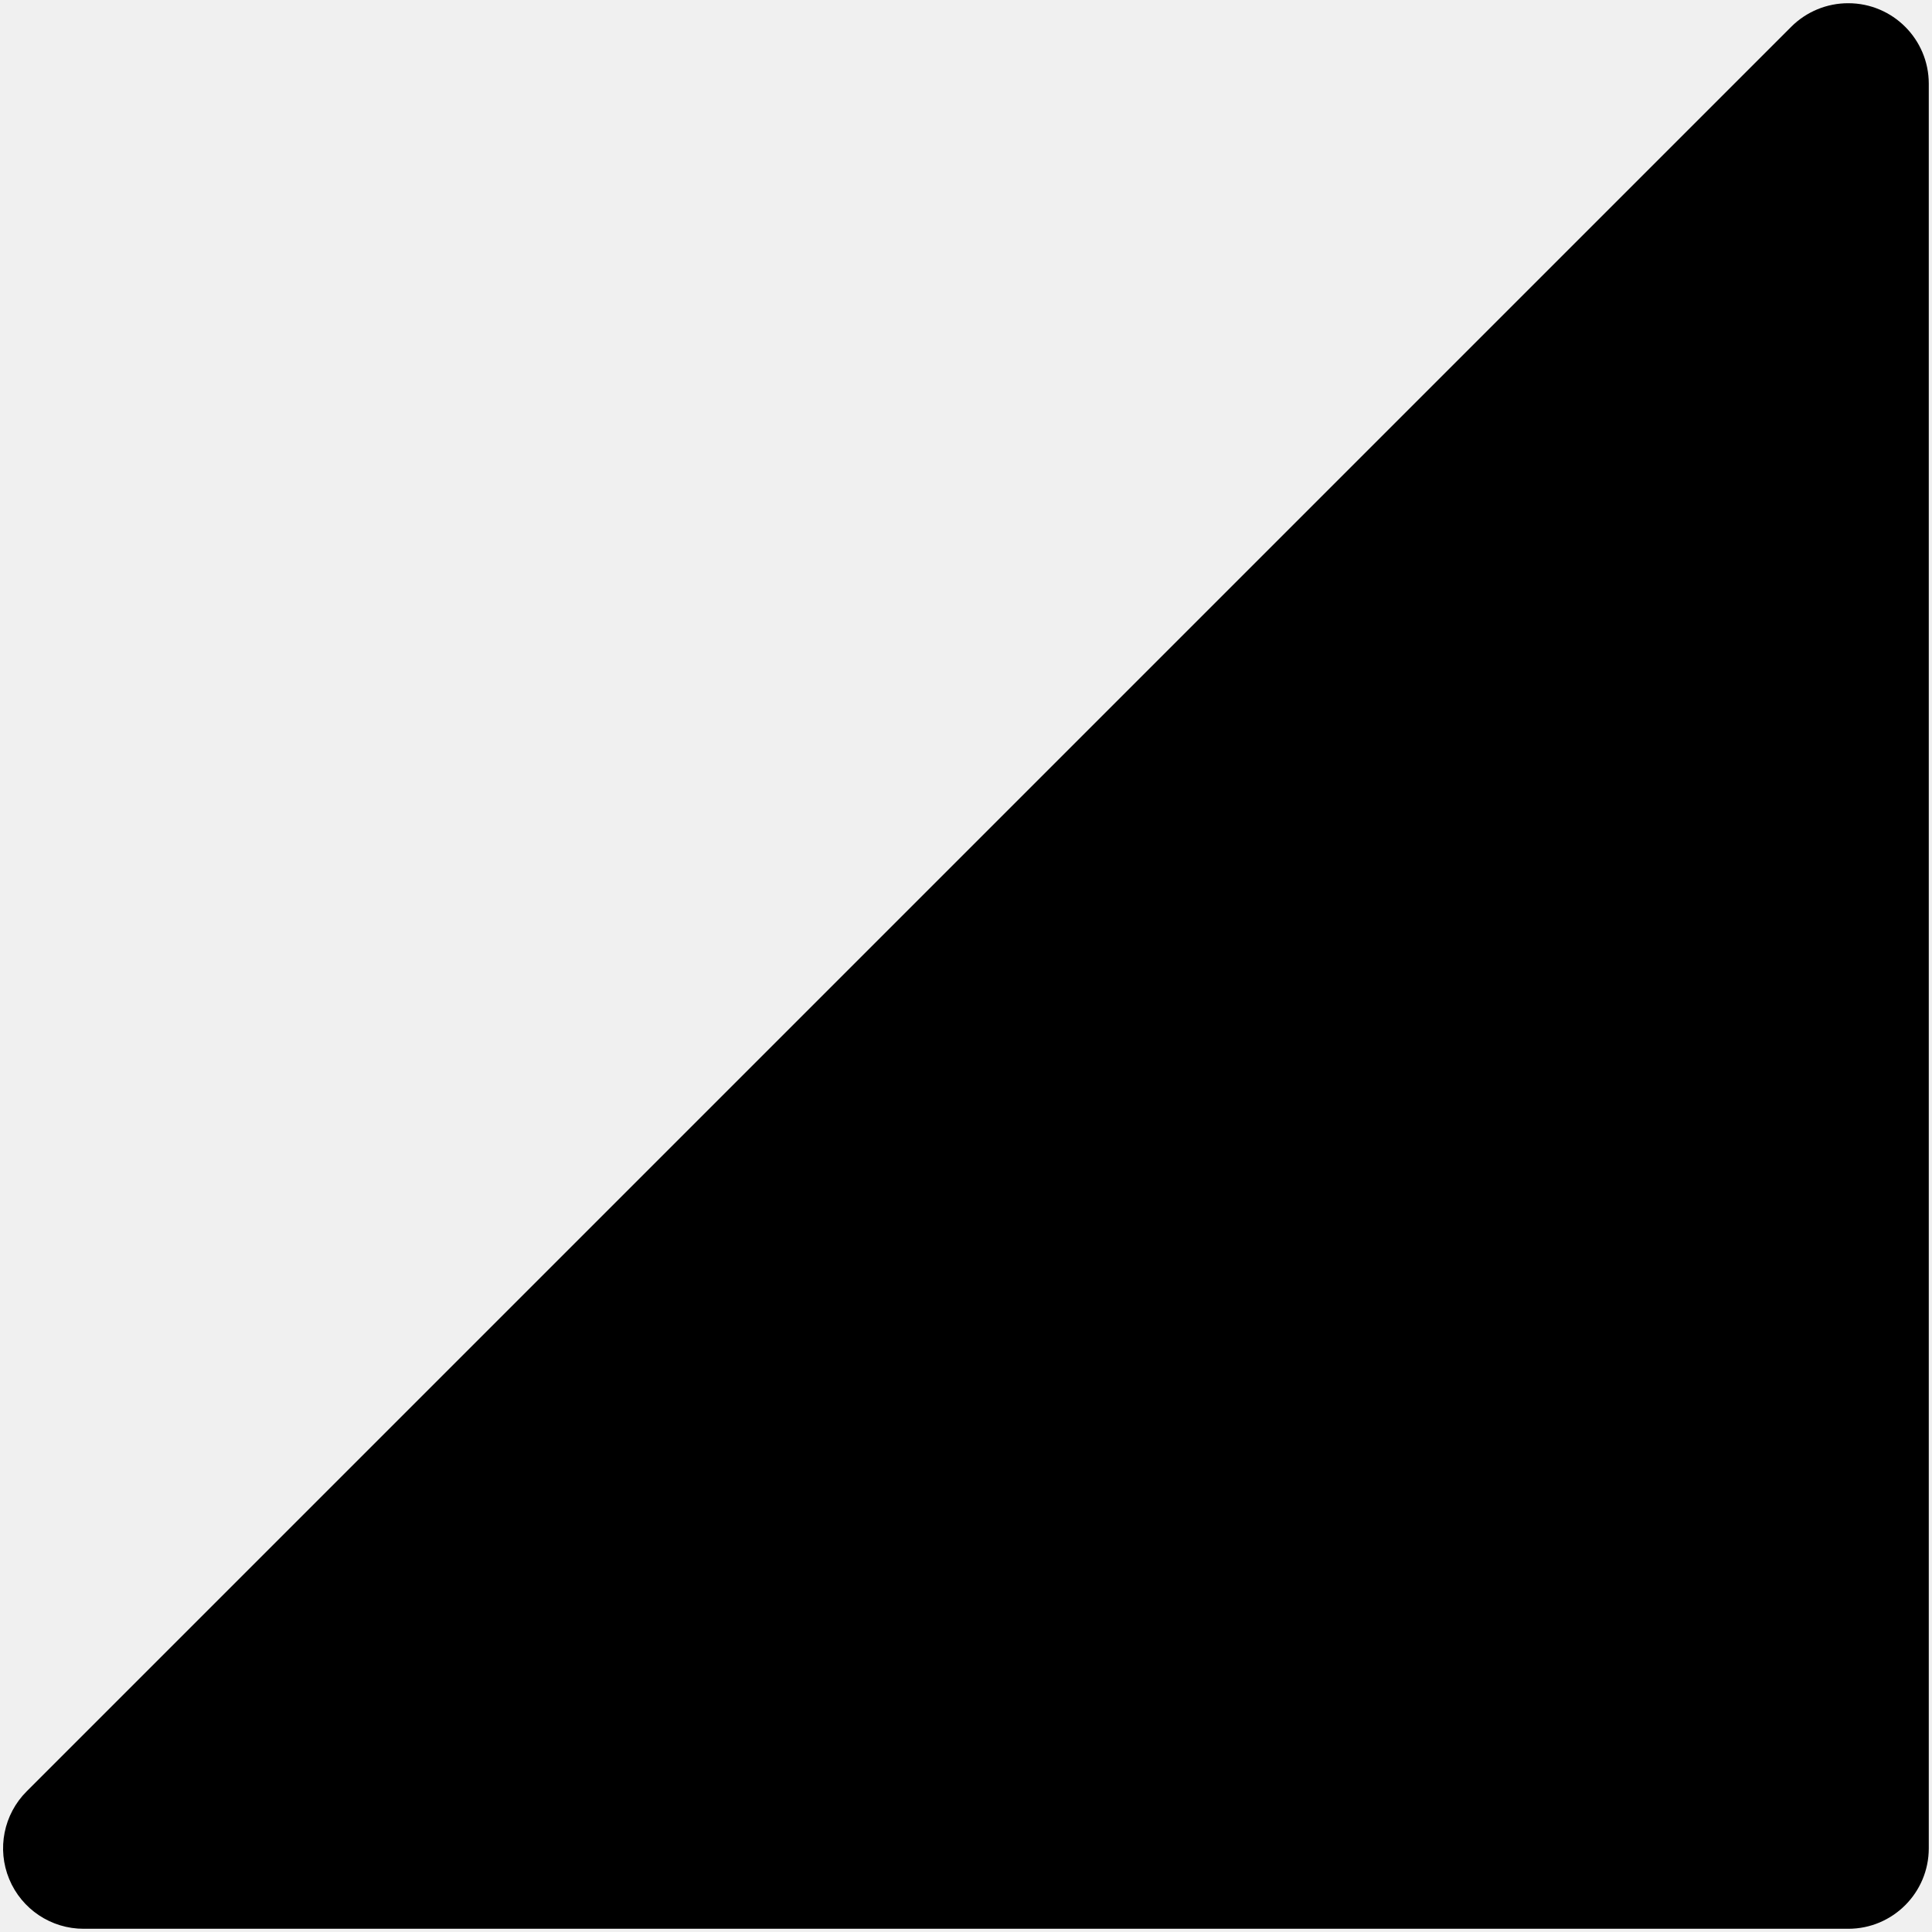
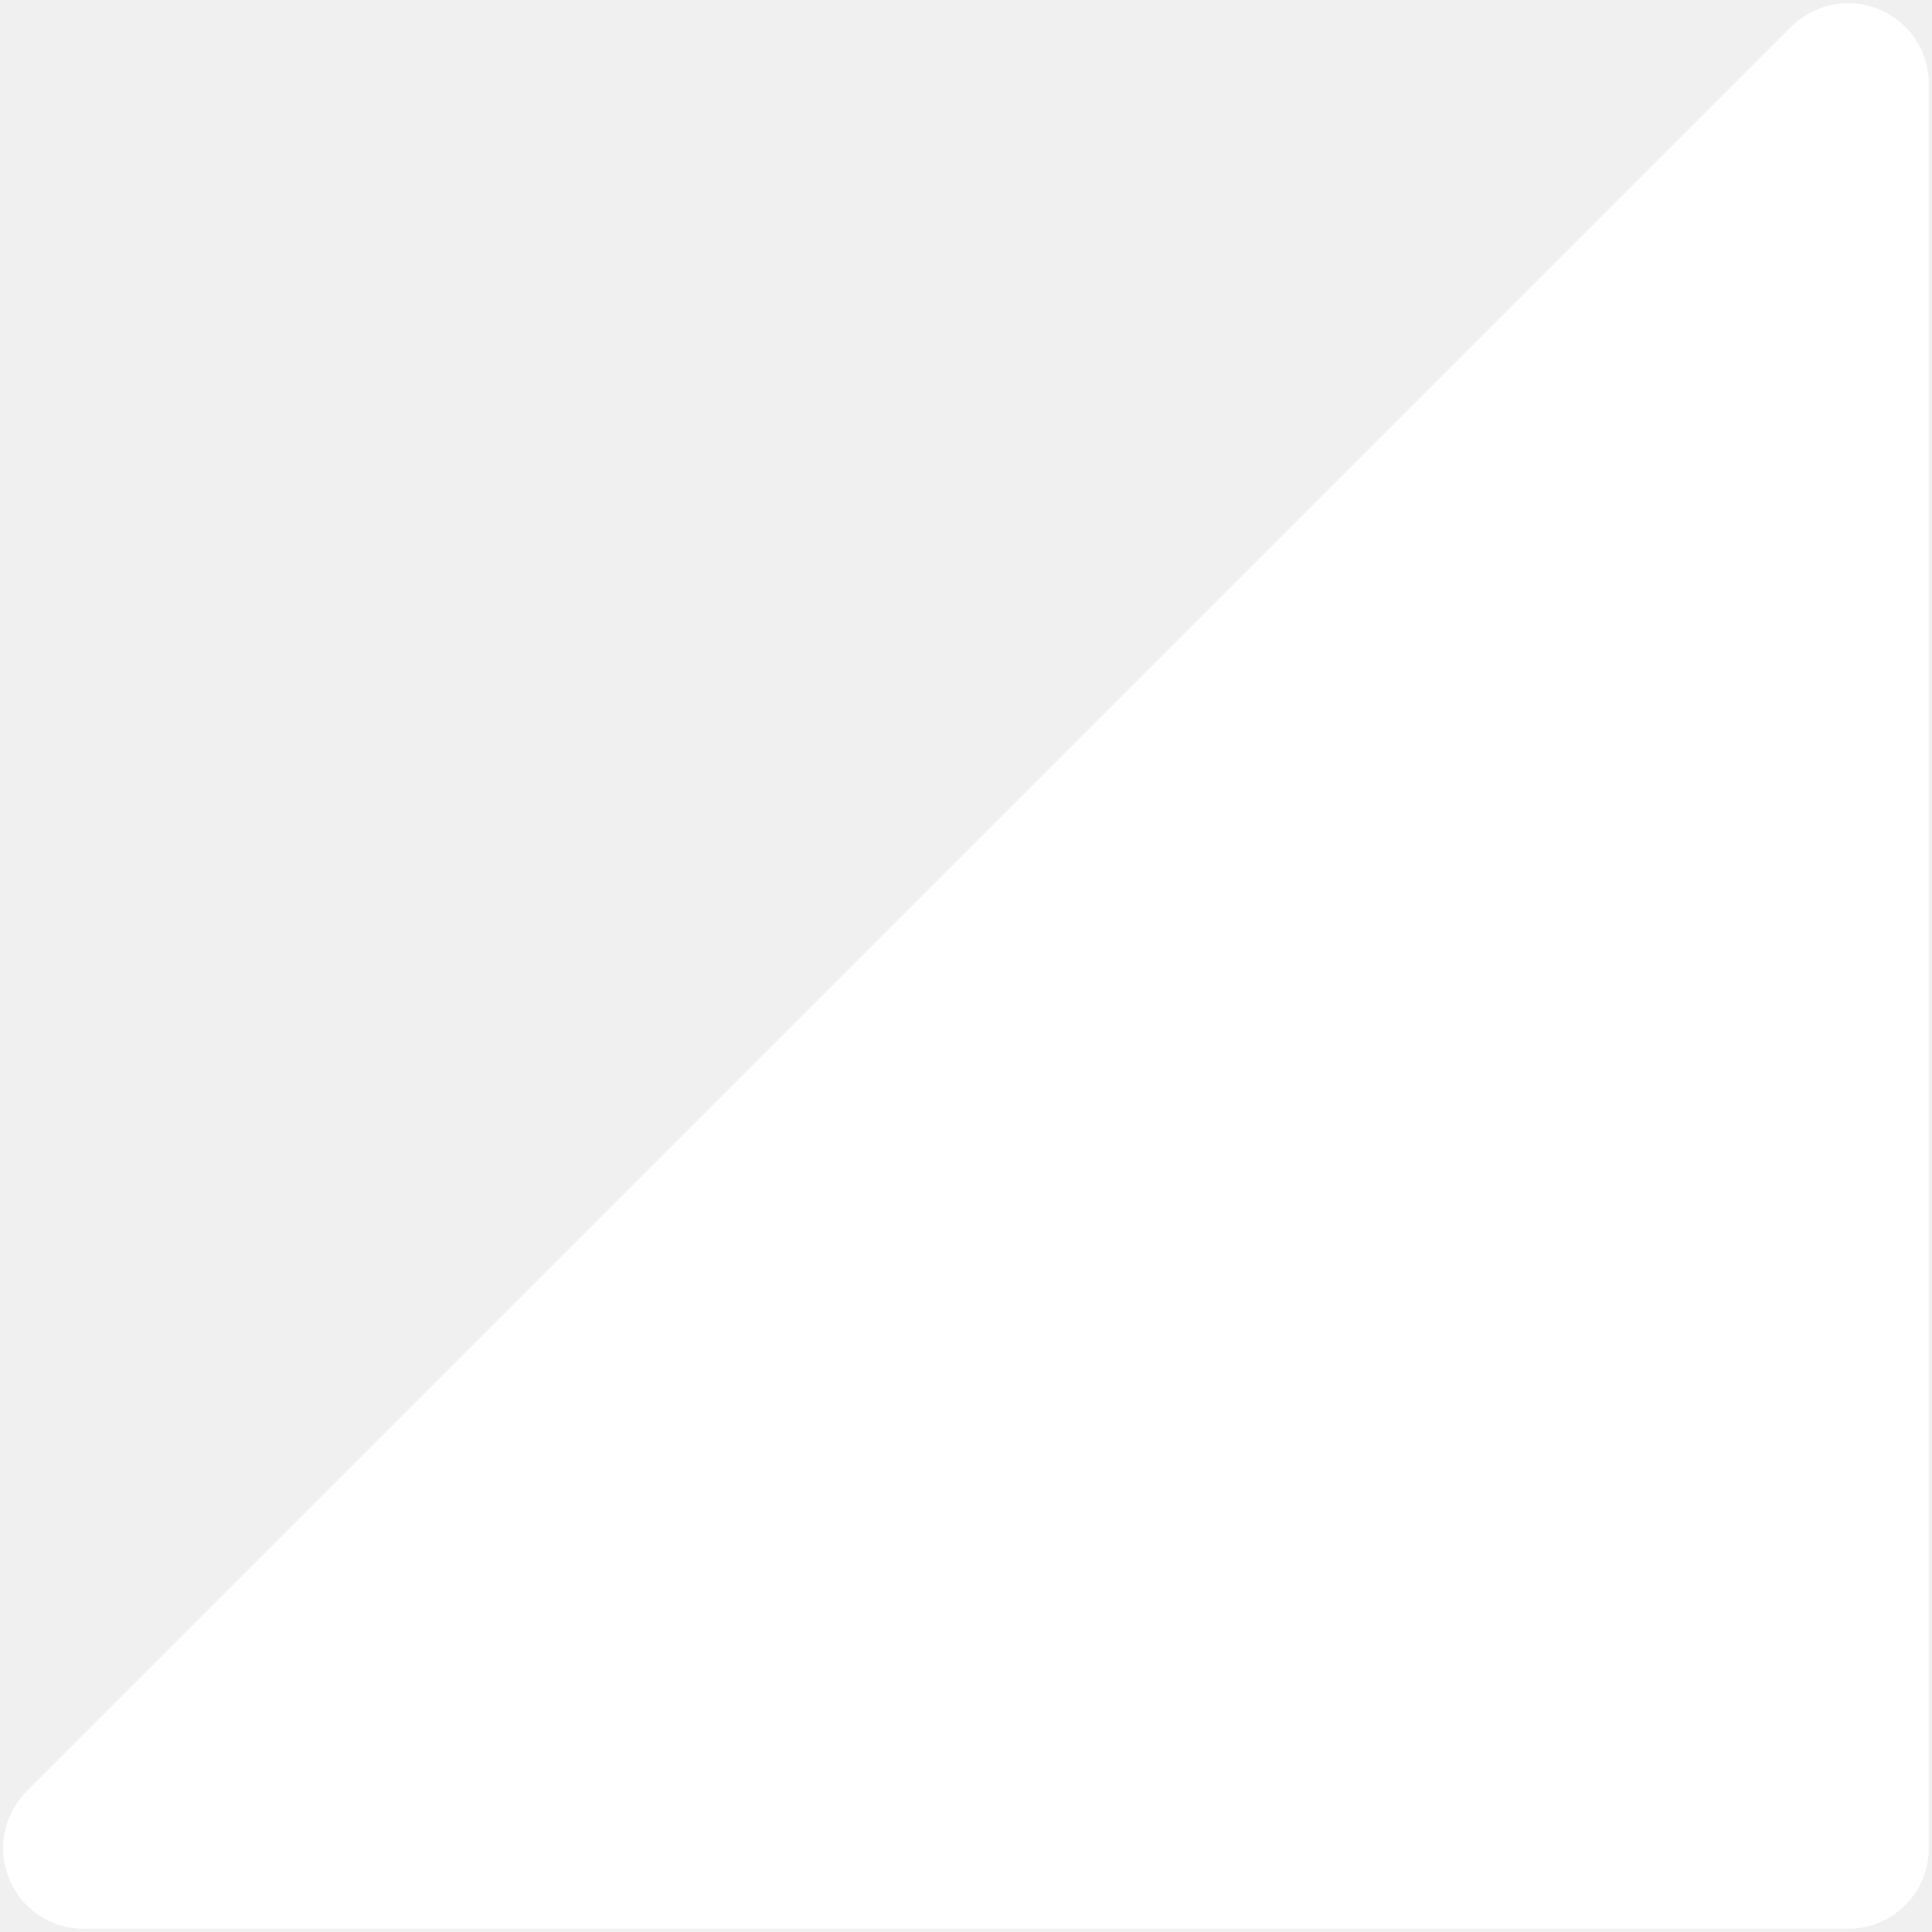
<svg xmlns="http://www.w3.org/2000/svg" viewBox="0 0 6.0 6.0" width="6" height="6">
-   <path d="M5.74,0.01a0.25,0.25 0,0 0,-0.177 0.073L0.083,5.563A0.25,0.25 0,0 0,0.26 5.99H5.74a0.25,0.25 0,0 0,0.25 -0.25V0.26A0.25,0.25 0,0 0,5.74 0.01Z" fill="2131102645" />
+   <path d="M5.74,0.01a0.25,0.25 0,0 0,-0.177 0.073L0.083,5.563A0.25,0.25 0,0 0,0.26 5.99H5.74a0.25,0.25 0,0 0,0.25 -0.25V0.26A0.25,0.25 0,0 0,5.74 0.01Z" fill="#ffffff" />
</svg>
